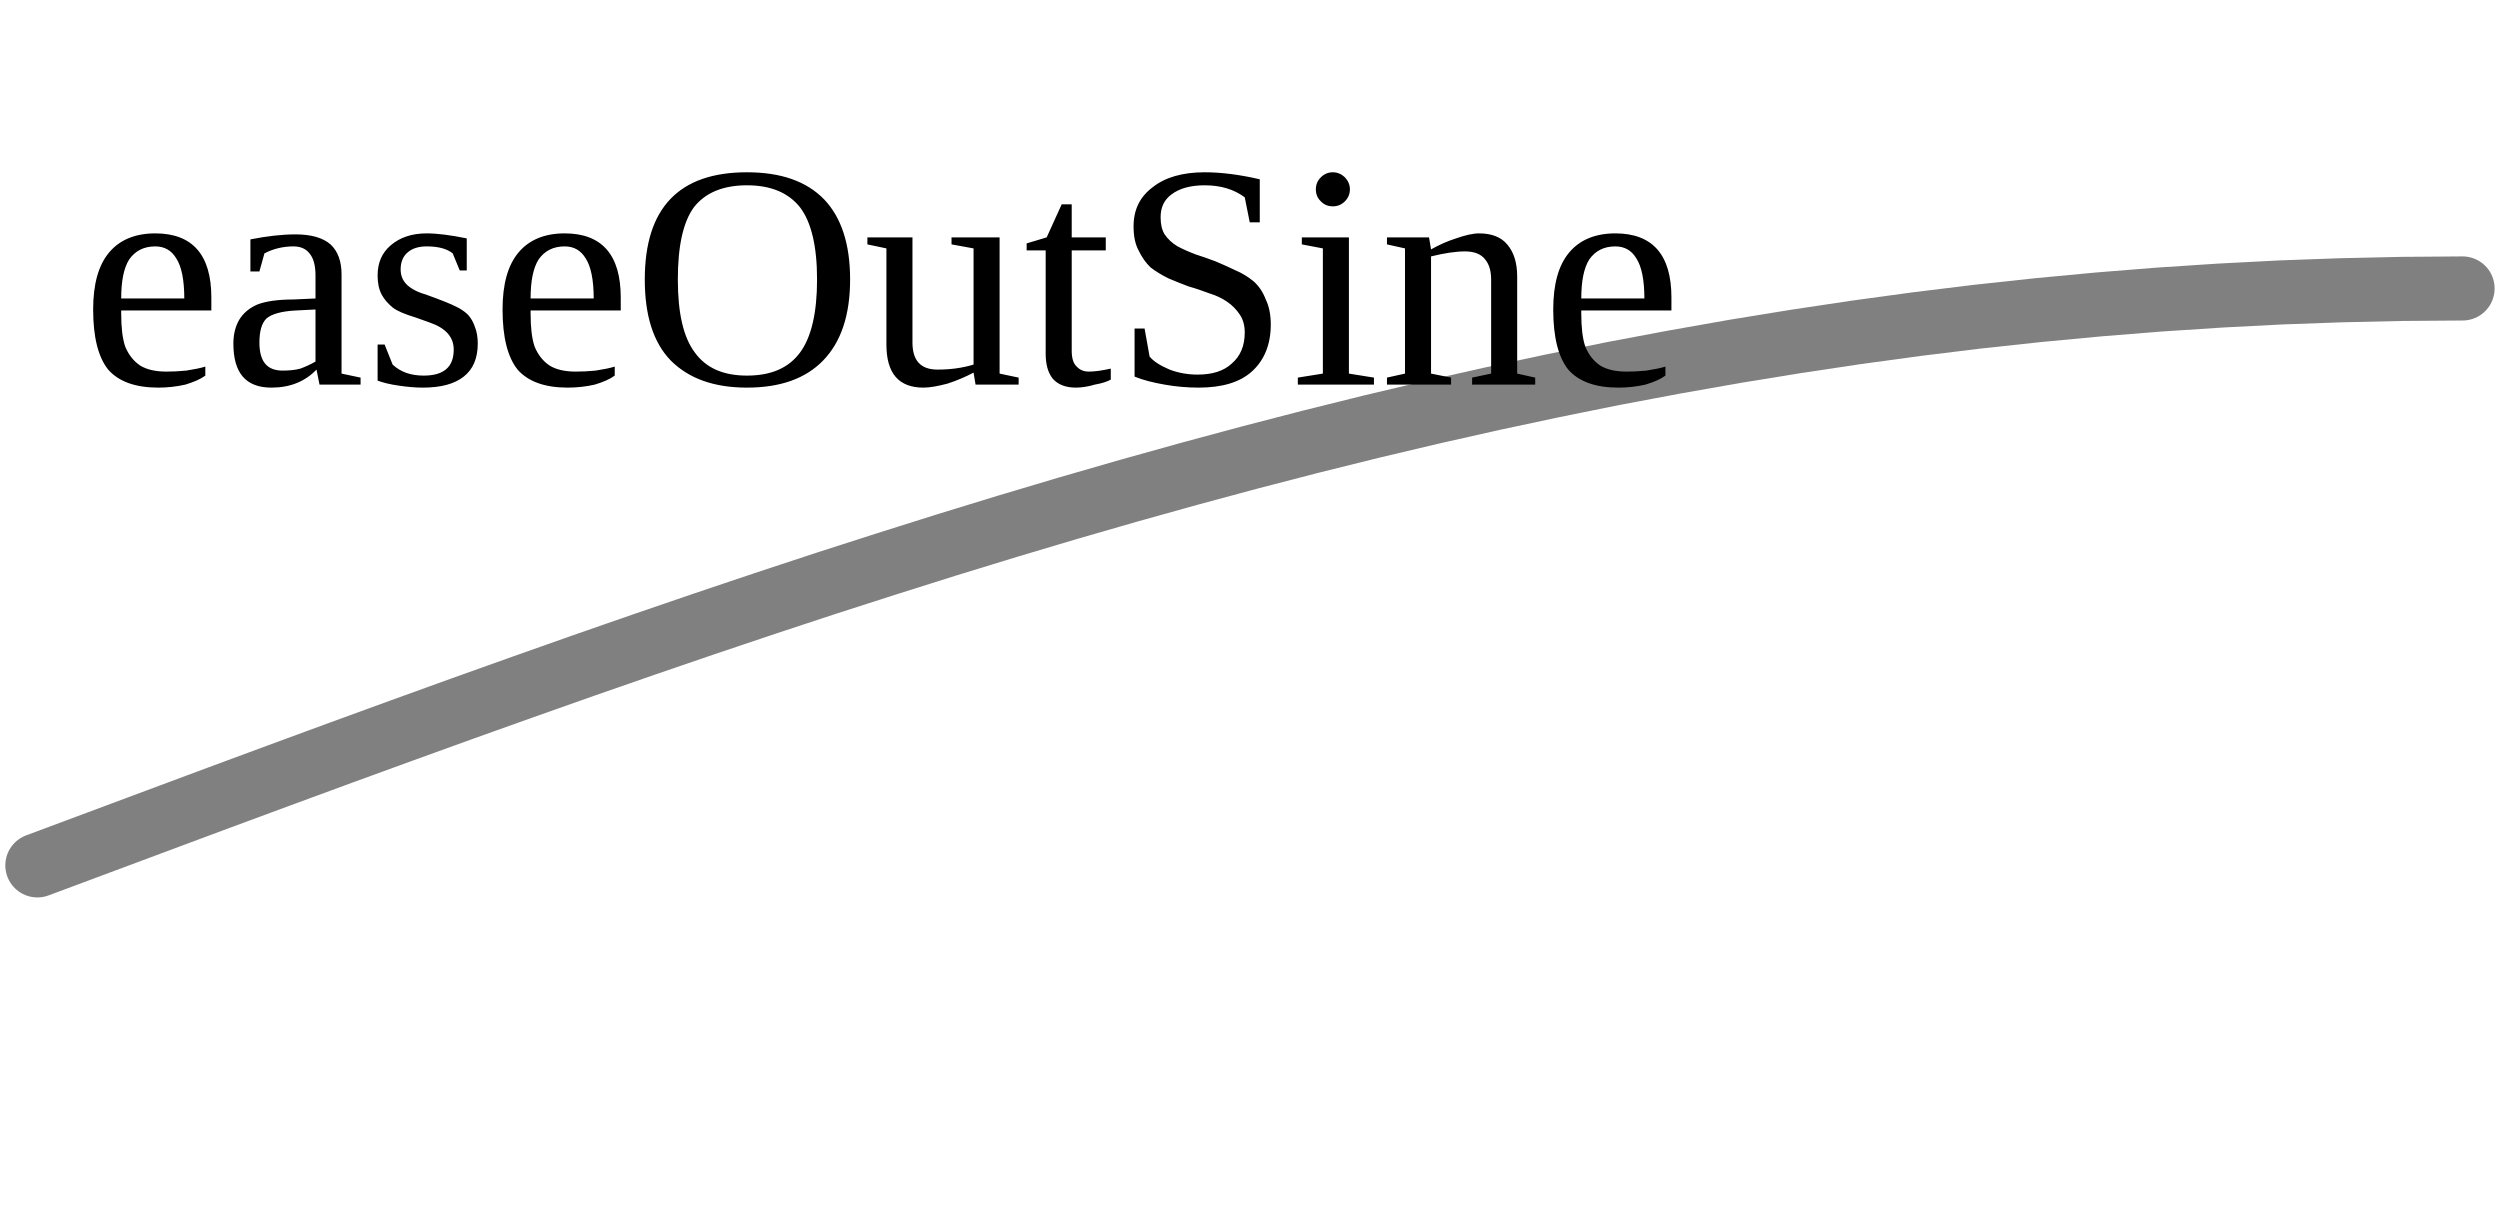
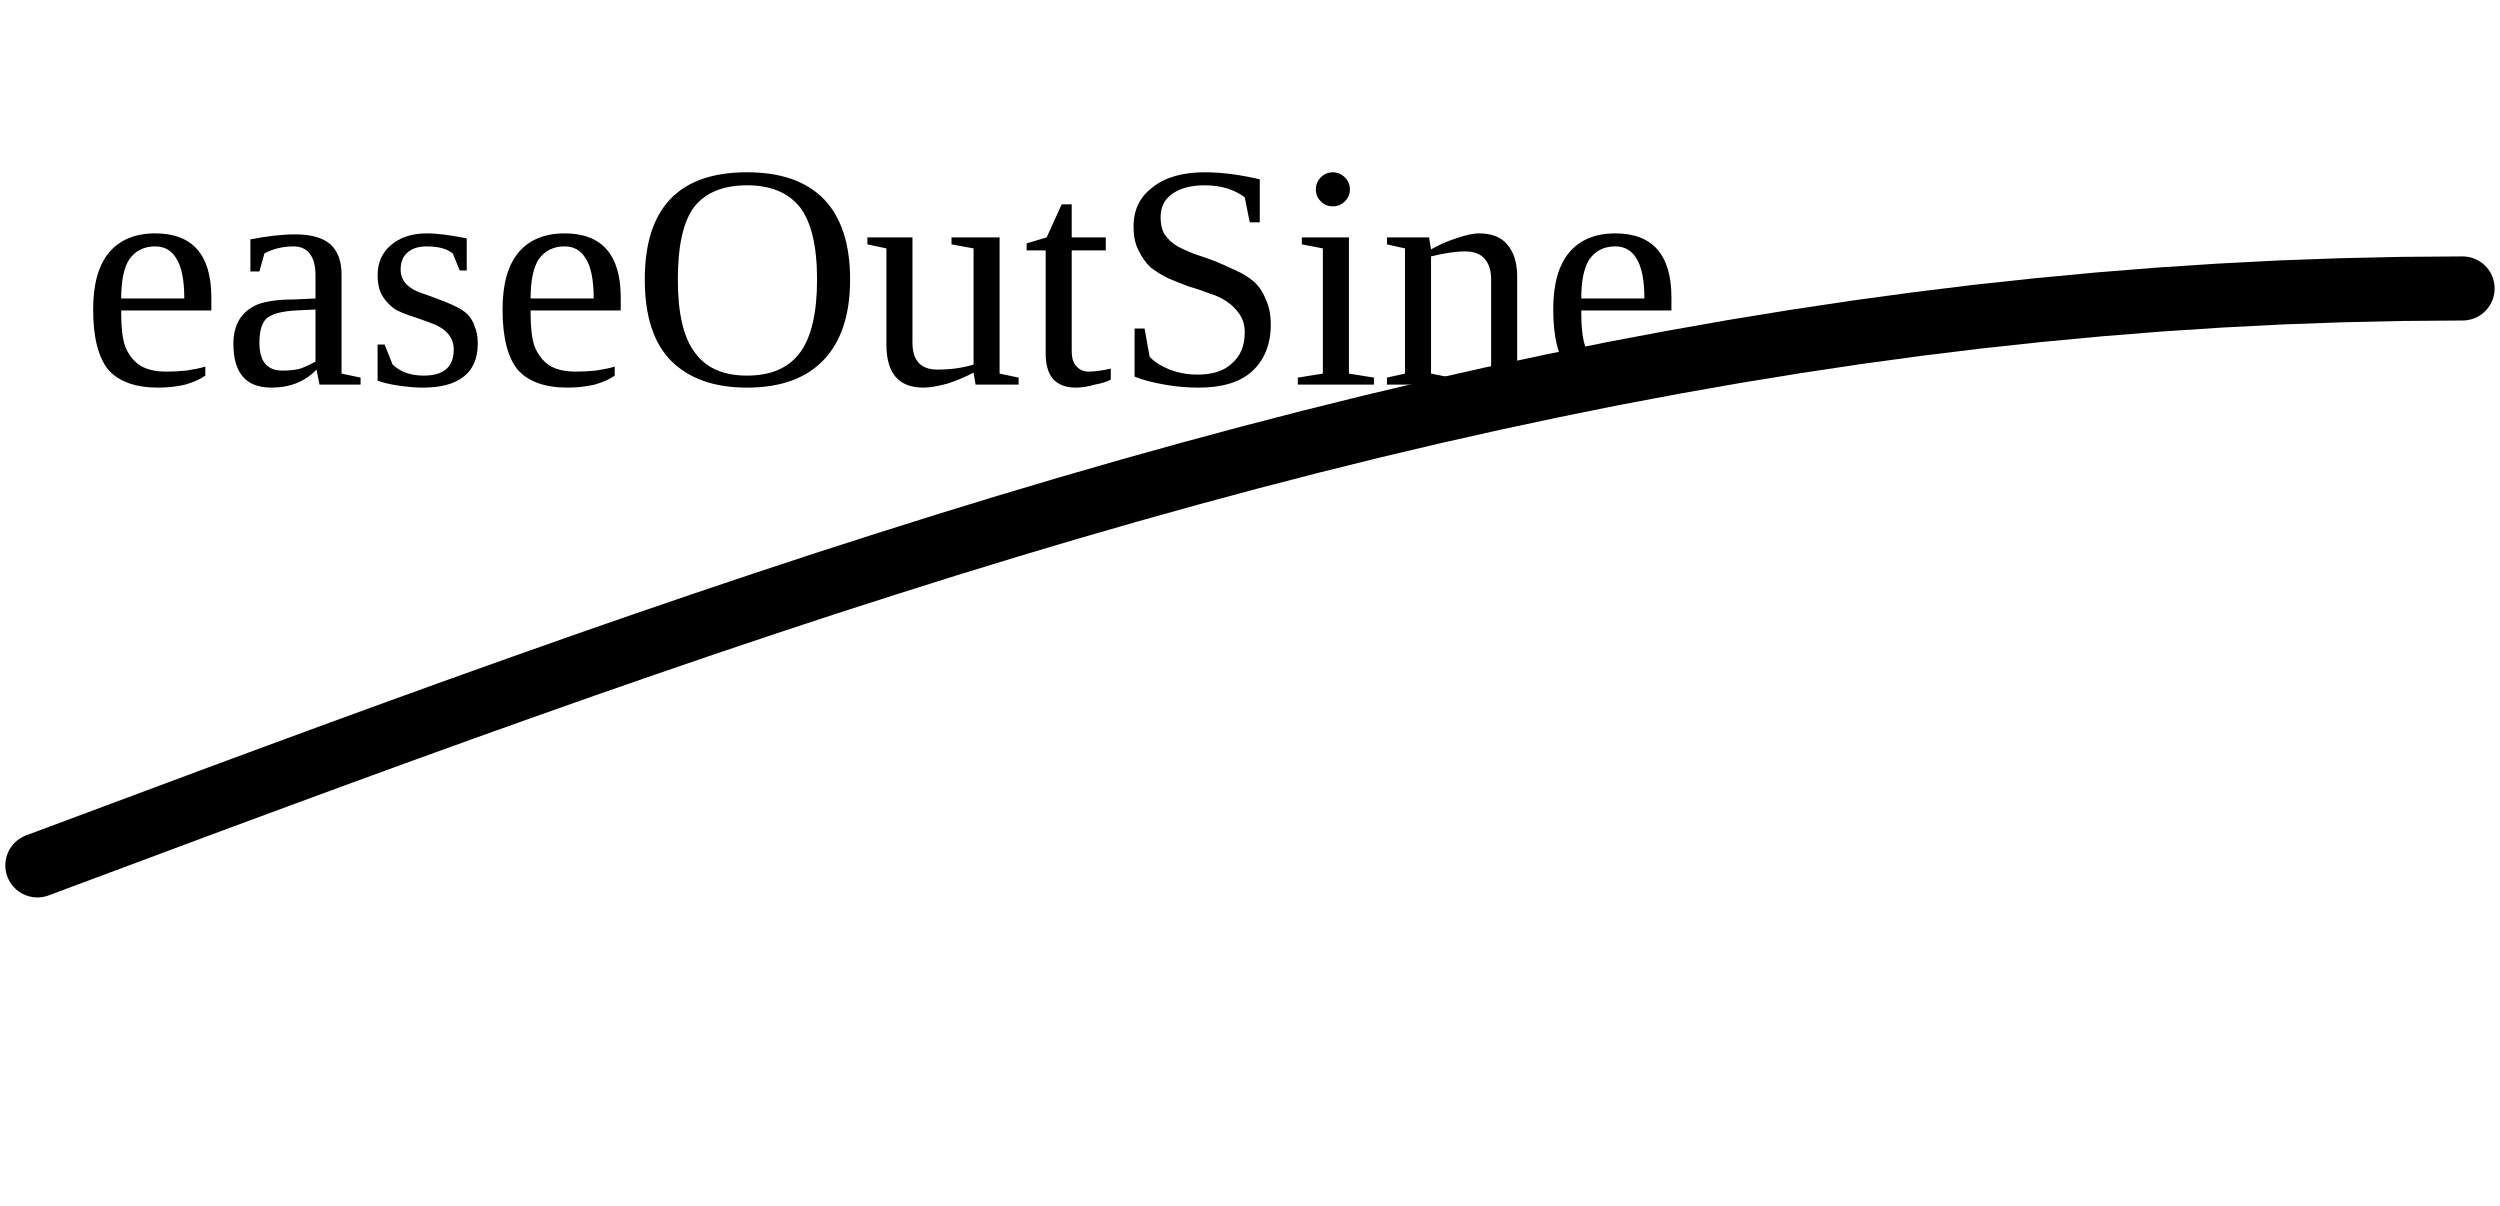
<svg xmlns="http://www.w3.org/2000/svg" version="1.1" id="Calque_1" x="0px" y="0px" width="39px" height="18.8px" viewBox="0 0 39 18.8" enable-background="new 0 0 39 18.8" xml:space="preserve">
  <g id="sine">
-     <path fill="none" y="6" stroke="#808080" stroke-linecap="round" d=" M0.583 13.500 L0.583 13.500 L1.529 13.147 L2.475 12.794 L3.42 12.442 L4.366 12.092 L5.312 11.744 L6.258 11.399 L7.204 11.057 L8.15 10.719 L9.095 10.385 L10.041 10.056 L10.987 9.732 L11.933 9.414 L12.879 9.102 L13.825 8.798 L14.77 8.500 L15.716 8.210 L16.662 7.928 L17.608 7.655 L18.554 7.391 L19.5 7.136 L20.445 6.891 L21.391 6.656 L22.337 6.432 L23.283 6.219 L24.229 6.017 L25.174 5.826 L26.12 5.648 L27.066 5.481 L28.012 5.327 L28.958 5.185 L29.904 5.056 L30.849 4.940 L31.795 4.838 L32.741 4.749 L33.687 4.673 L34.633 4.611 L35.579 4.562 L36.524 4.528 L37.47 4.507 L38.416 4.500 " />
+     <path fill="none" stroke="#000000" stroke-linecap="round" d=" M0.583 13.500 L0.583 13.500 L1.529 13.147 L2.475 12.794 L3.42 12.442 L4.366 12.092 L5.312 11.744 L6.258 11.399 L7.204 11.057 L8.15 10.719 L9.095 10.385 L10.041 10.056 L10.987 9.732 L11.933 9.414 L12.879 9.102 L13.825 8.798 L14.77 8.500 L15.716 8.210 L16.662 7.928 L17.608 7.655 L18.554 7.391 L19.5 7.136 L20.445 6.891 L21.391 6.656 L22.337 6.432 L23.283 6.219 L24.229 6.017 L25.174 5.826 L26.12 5.648 L27.066 5.481 L28.012 5.327 L28.958 5.185 L29.904 5.056 L30.849 4.940 L31.795 4.838 L32.741 4.749 L33.687 4.673 L34.633 4.611 L35.579 4.562 L36.524 4.528 L37.47 4.507 L38.416 4.500 " />
    <text x="0" y="6" fill="black" font-size="5"> easeOutSine </text>
  </g>
</svg>
